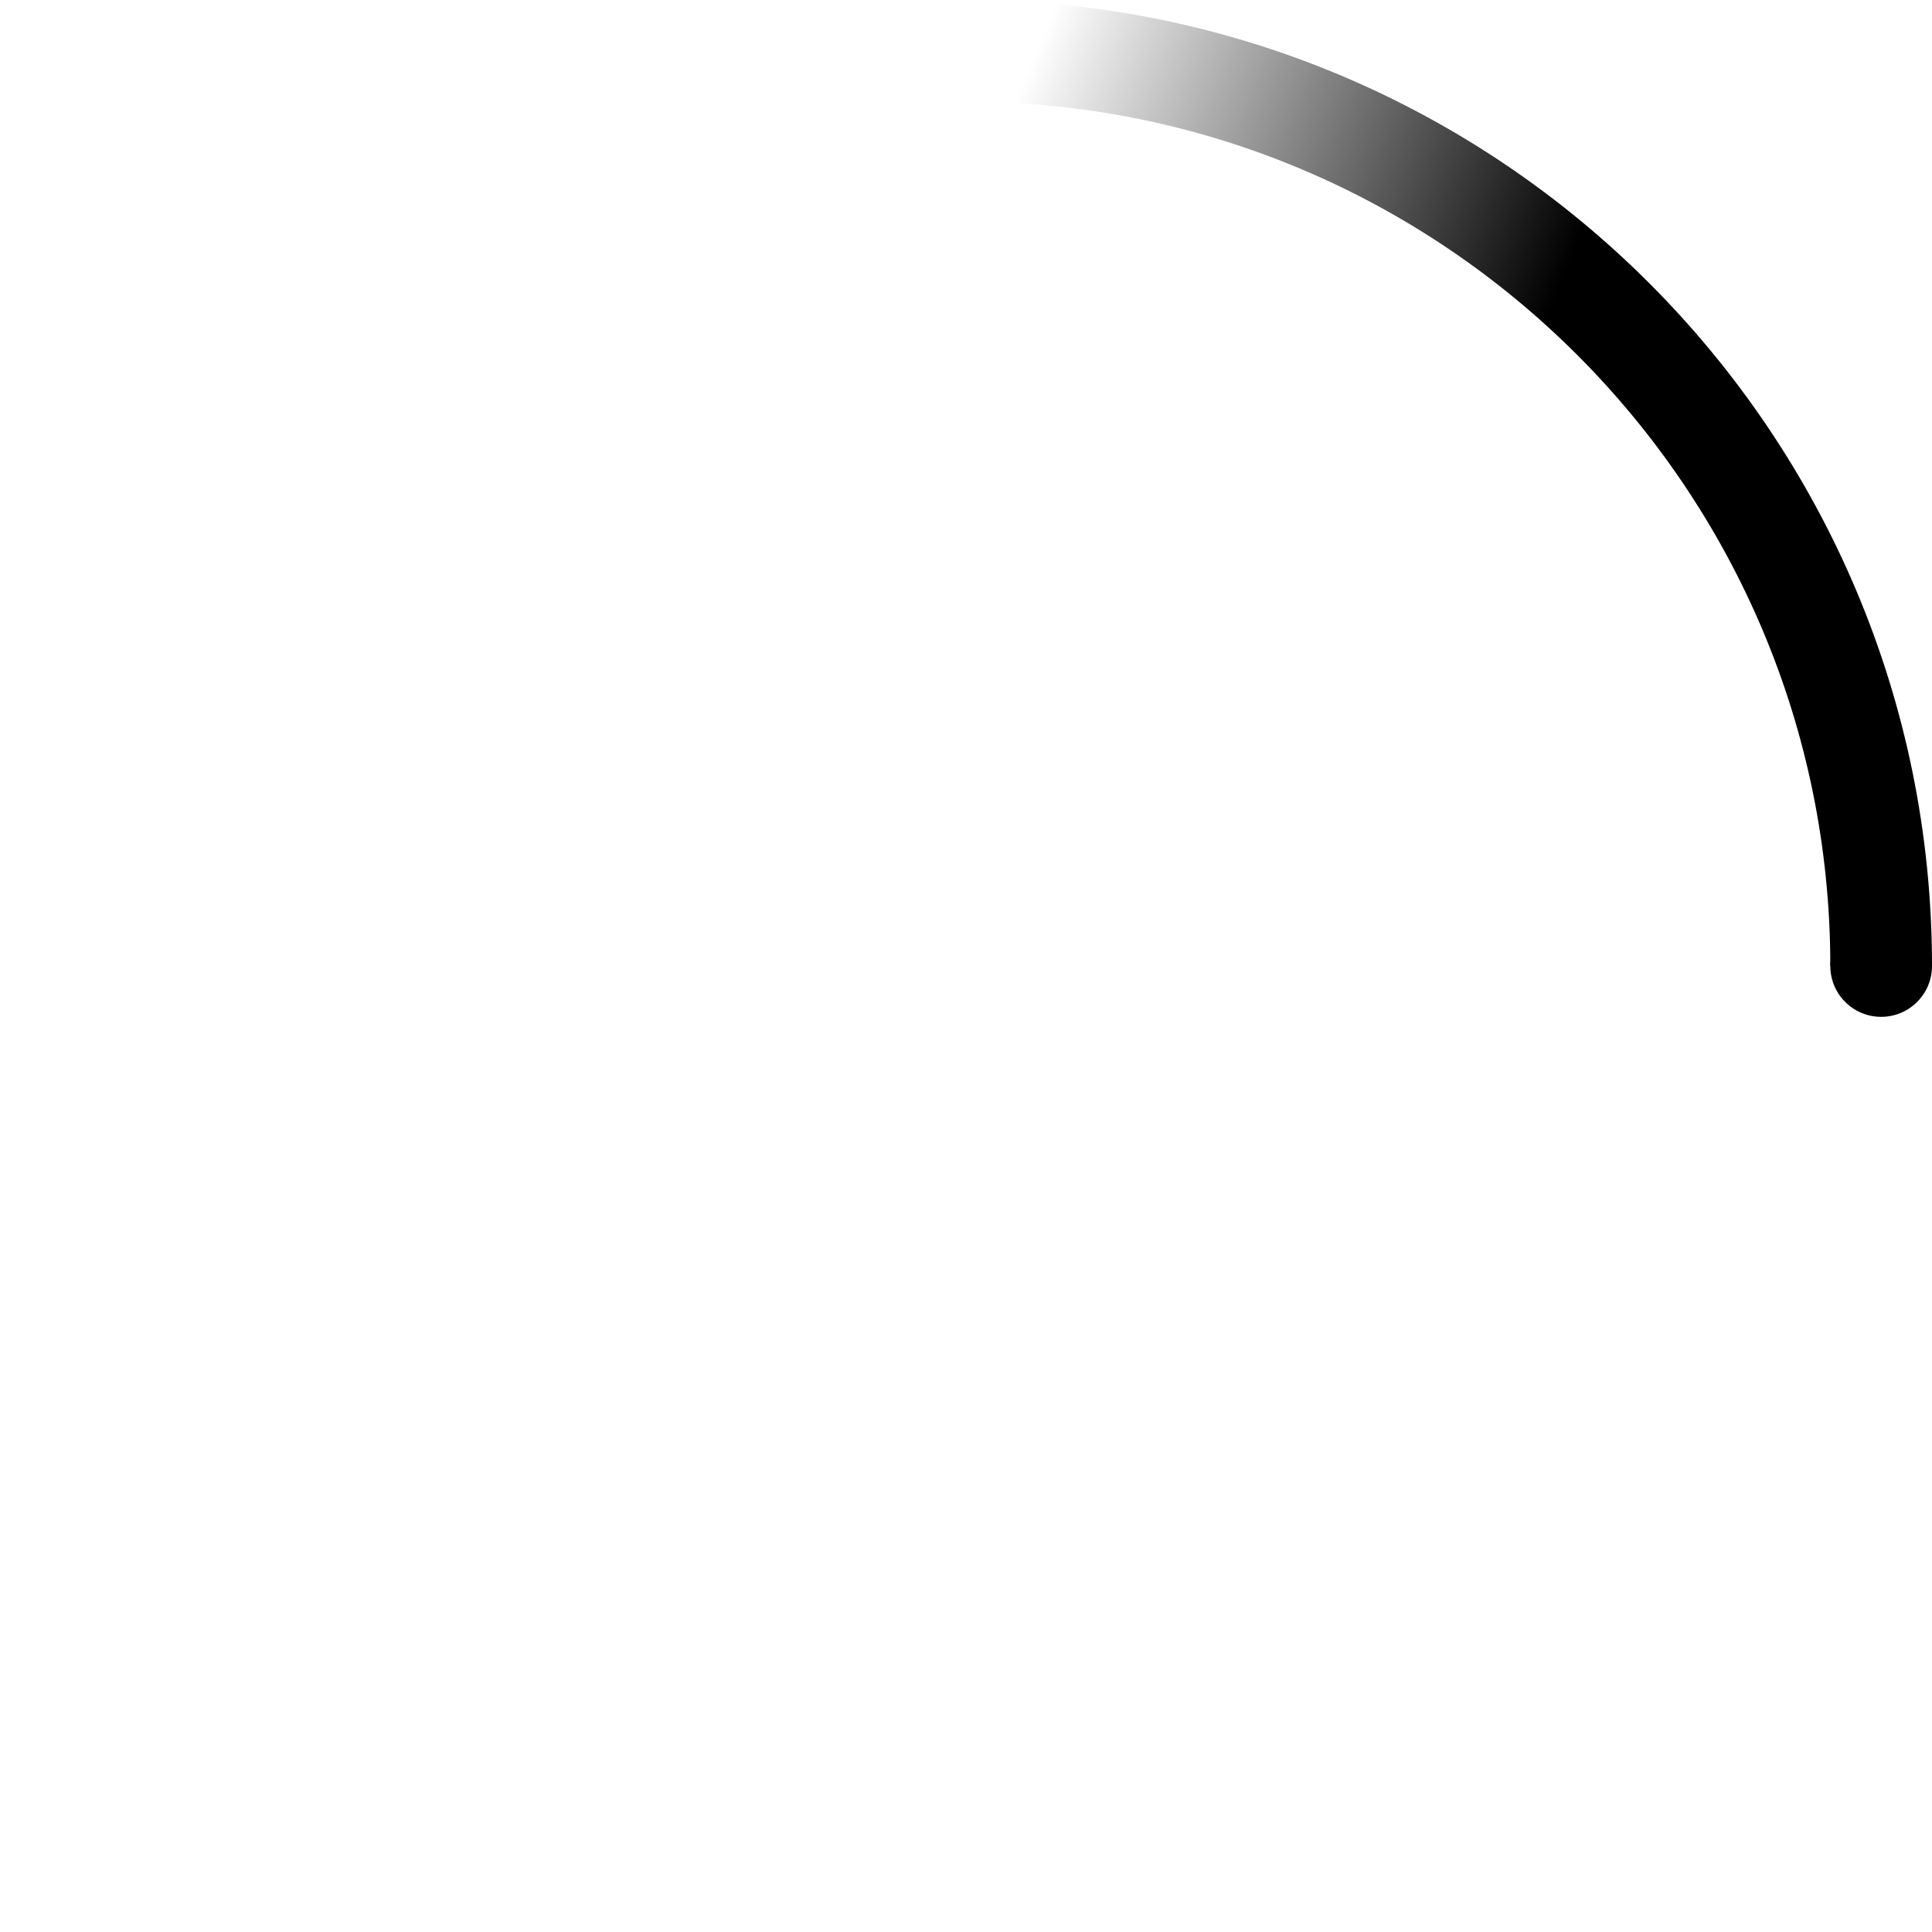
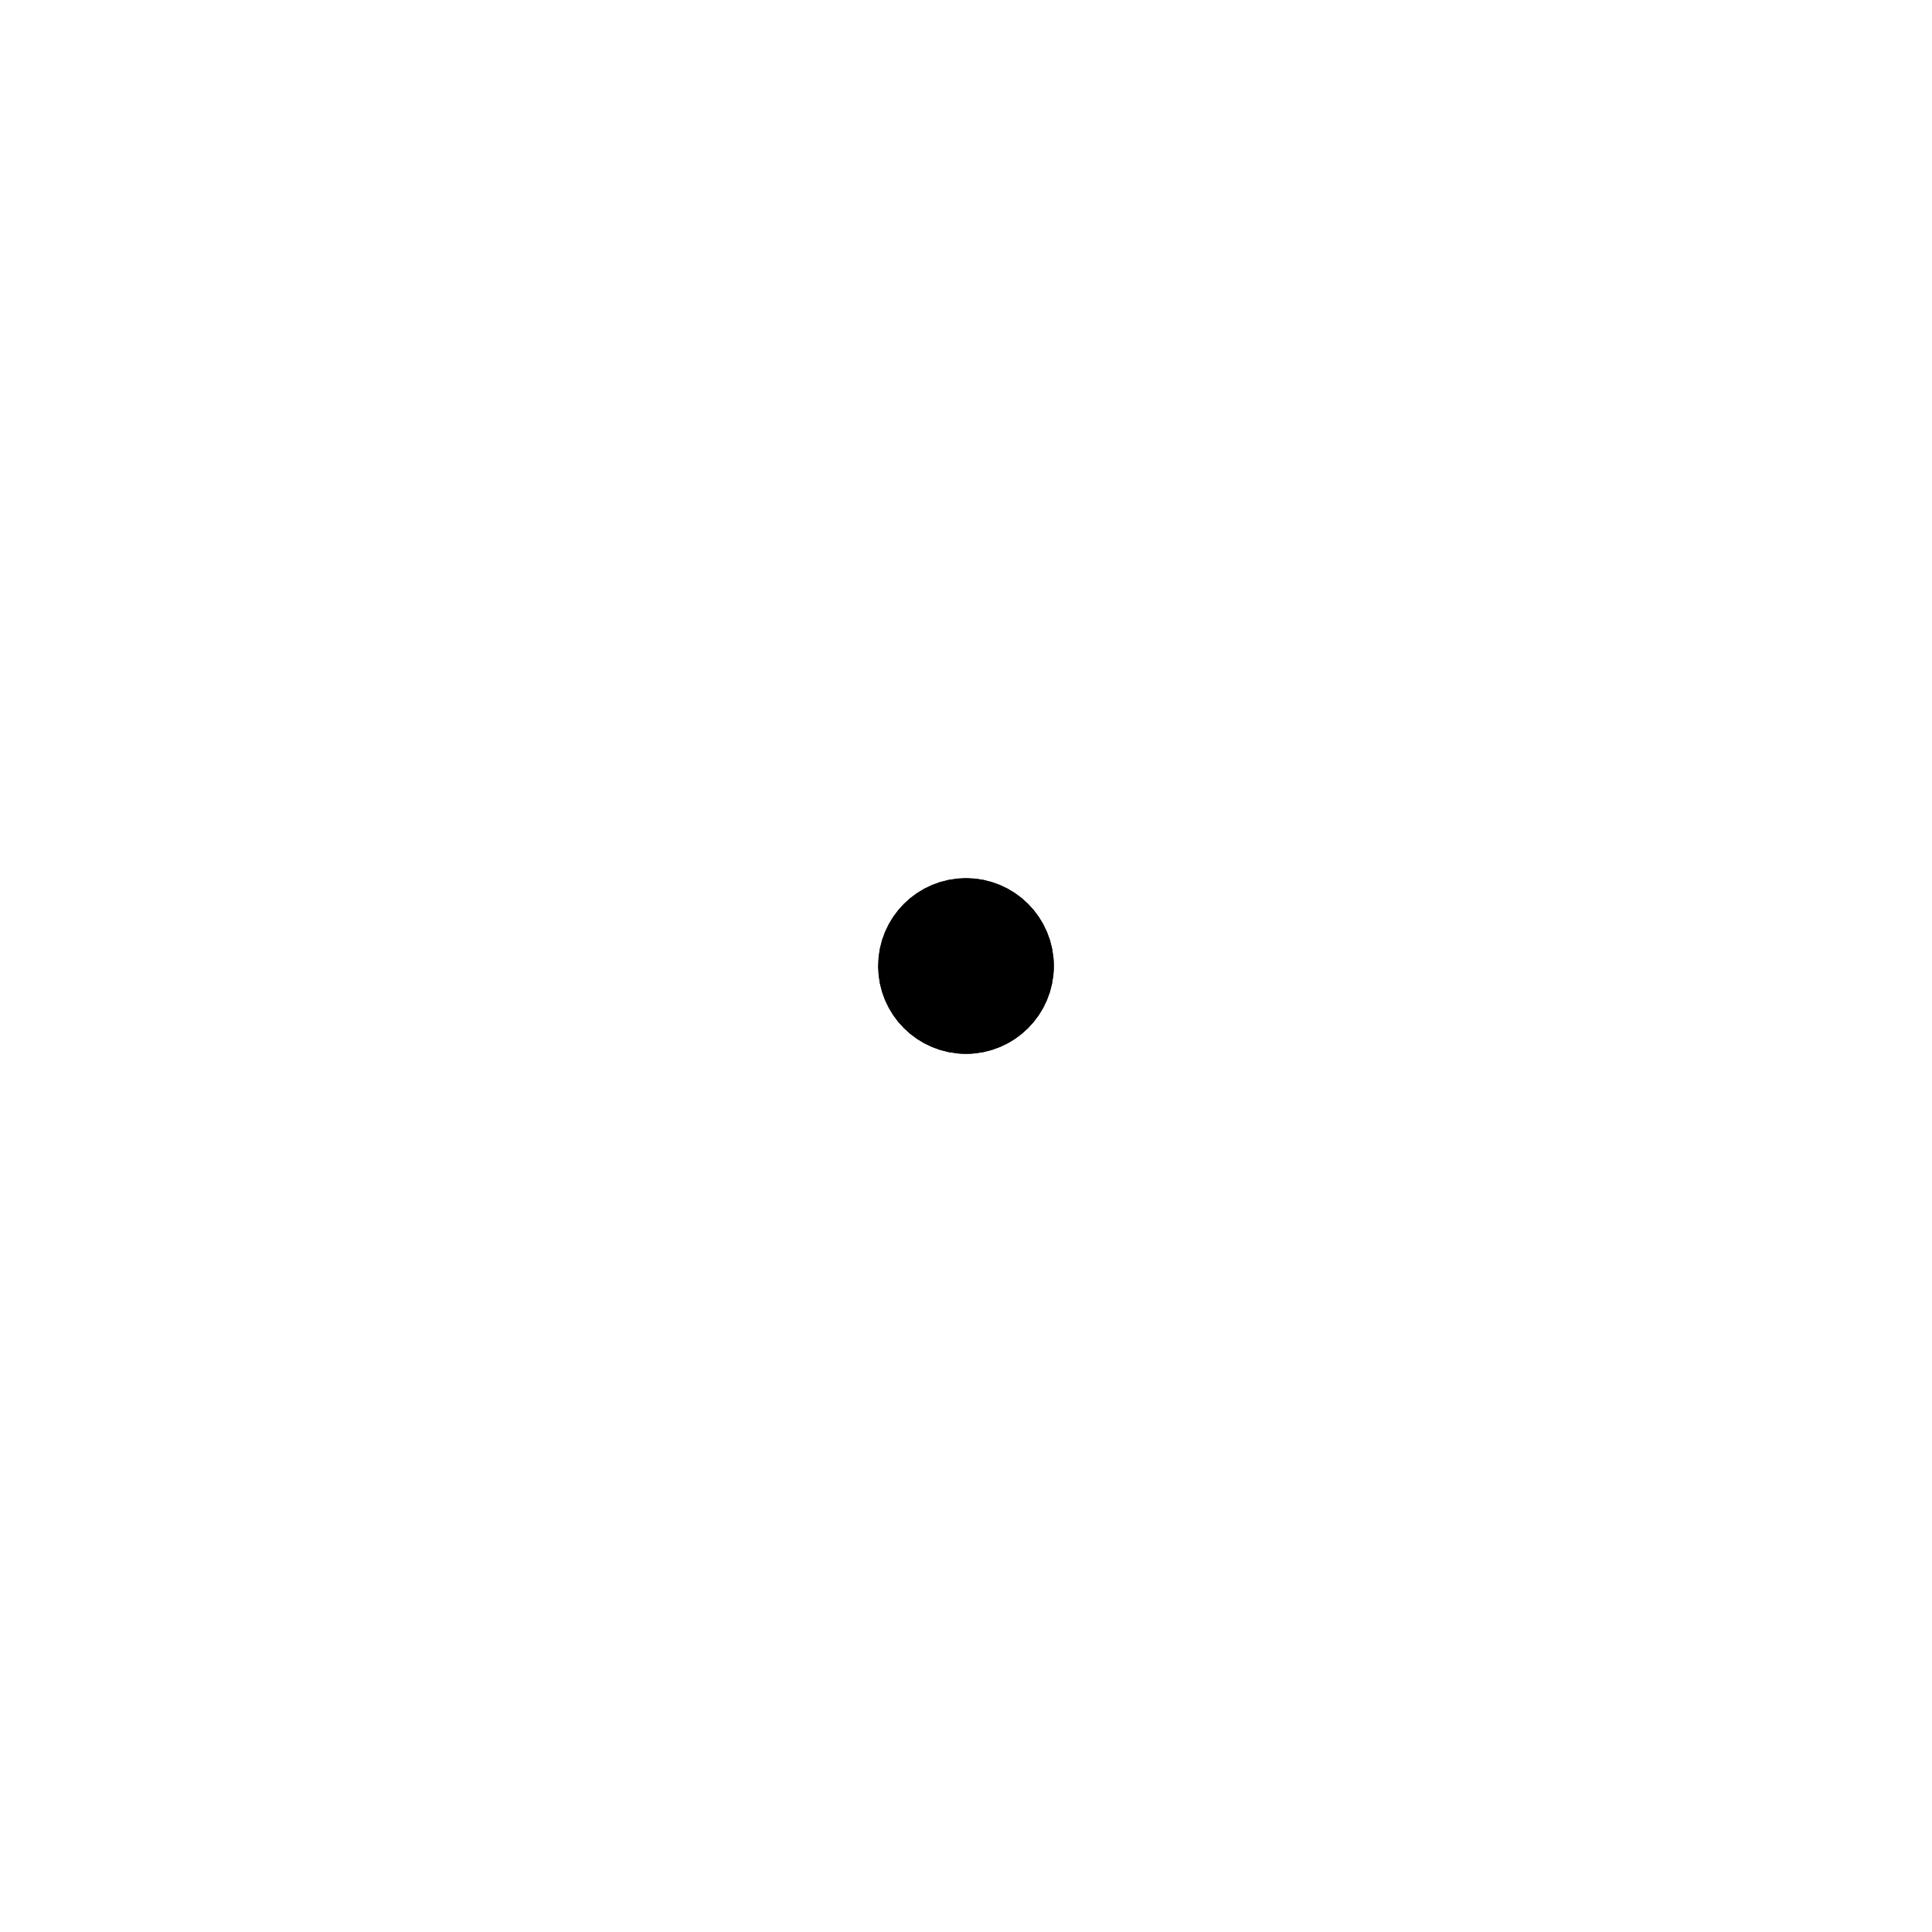
- <svg xmlns="http://www.w3.org/2000/svg" width="38" height="38" viewBox="0 0 38 38">
-   <defs>
-     <linearGradient x1="8.042%" y1="0%" x2="65.682%" y2="23.865%" id="a">
-       <stop stop-color="currentColor" stop-opacity="0" offset="0%" />
-       <stop stop-color="currentColor" stop-opacity=".631" offset="63.146%" />
-       <stop stop-color="currentColor" offset="100%" />
-     </linearGradient>
-   </defs>
-   <g fill="none" fill-rule="evenodd">
-     <g transform="translate(1 1)">
-       <path d="M36 18c0-9.94-8.06-18-18-18" id="Oval-2" stroke="url(#a)" stroke-width="2">
-         <animateTransform attributeName="transform" type="rotate" from="0 18 18" to="360 18 18" dur="0.9s" repeatCount="indefinite" />
-       </path>
-       <circle fill="currentColor" cx="36" cy="18" r="1">
-         <animateTransform attributeName="transform" type="rotate" from="0 18 18" to="360 18 18" dur="0.9s" repeatCount="indefinite" />
-       </circle>
-     </g>
+ <svg xmlns="http://www.w3.org/2000/svg" width="44" height="44" viewBox="0 0 44 44" stroke="currentColor">
+   <g fill="none" fill-rule="evenodd" stroke-width="2">
+     <circle cx="22" cy="22" r="1">
+       <animate attributeName="r" begin="0s" dur="1.8s" values="1; 20" calcMode="spline" keyTimes="0; 1" keySplines="0.165, 0.84, 0.44, 1" repeatCount="indefinite" />
+       <animate attributeName="stroke-opacity" begin="0s" dur="1.8s" values="1; 0" calcMode="spline" keyTimes="0; 1" keySplines="0.3, 0.61, 0.355, 1" repeatCount="indefinite" />
+     </circle>
+     <circle cx="22" cy="22" r="1">
+       <animate attributeName="r" begin="-0.9s" dur="1.8s" values="1; 20" calcMode="spline" keyTimes="0; 1" keySplines="0.165, 0.84, 0.44, 1" repeatCount="indefinite" />
+       <animate attributeName="stroke-opacity" begin="-0.9s" dur="1.8s" values="1; 0" calcMode="spline" keyTimes="0; 1" keySplines="0.3, 0.61, 0.355, 1" repeatCount="indefinite" />
+     </circle>
  </g>
</svg>
